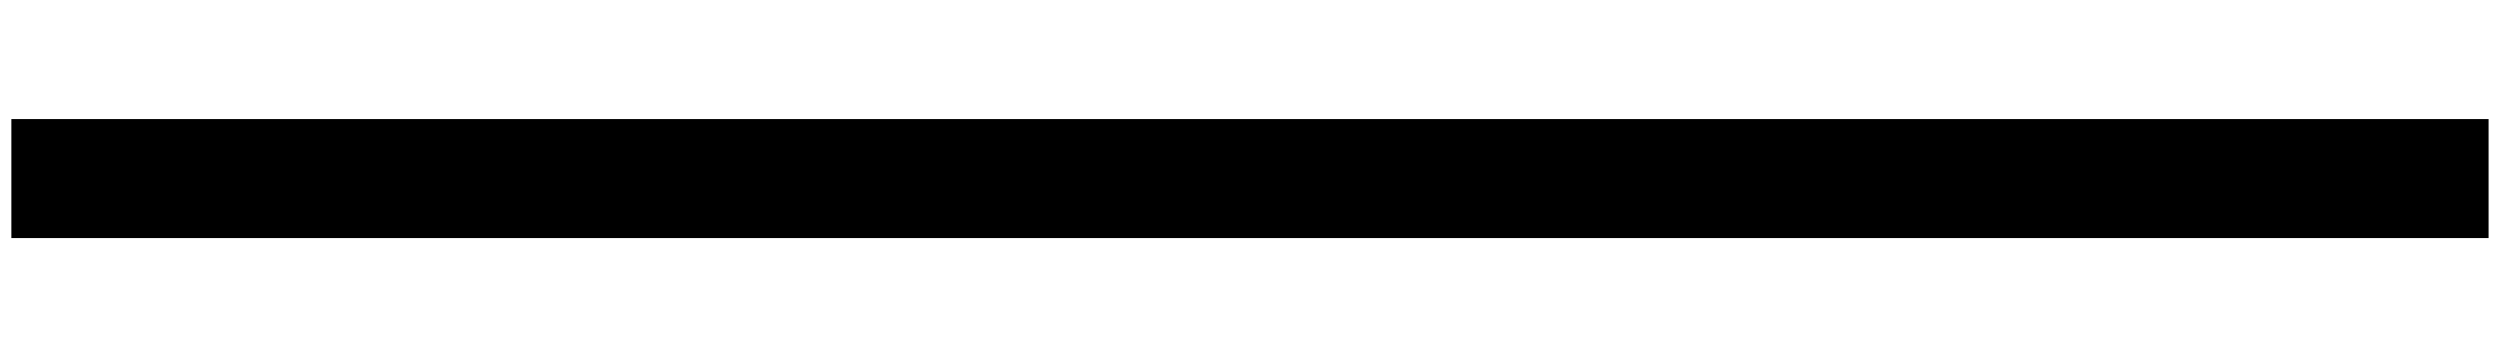
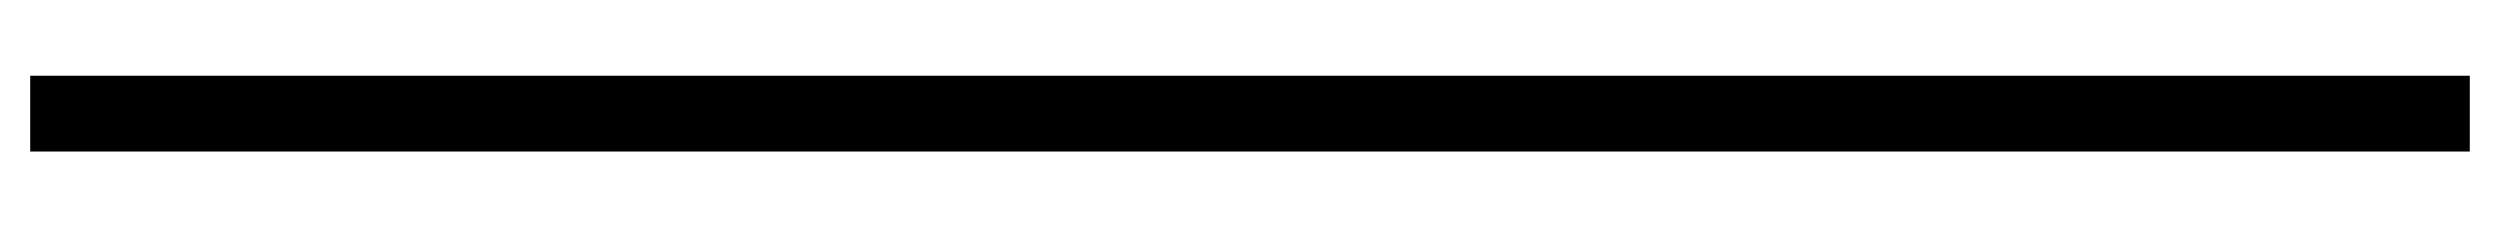
- <svg xmlns="http://www.w3.org/2000/svg" version="1.1" width="42px" height="6px" viewBox="282 2018  42 6">
-   <g transform="matrix(0.8169679 0.5766832 -0.5766832 0.8169679 1220.935 195.1729 )">
-     <path d="M 320 2009  L 286 2033  " stroke-width="2" stroke="#000000" fill="none" />
+ <svg xmlns="http://www.w3.org/2000/svg" version="1.1" width="66px" height="6px" viewBox="258 1944  66 6">
+   <g transform="matrix(-0.9005516 0.4347491 -0.4347491 -0.9005516 1399.517 3573.862 )">
+     <path d="M 262 1933  L 320 1961  " stroke-width="2" stroke="#000000" fill="none" />
  </g>
</svg>
